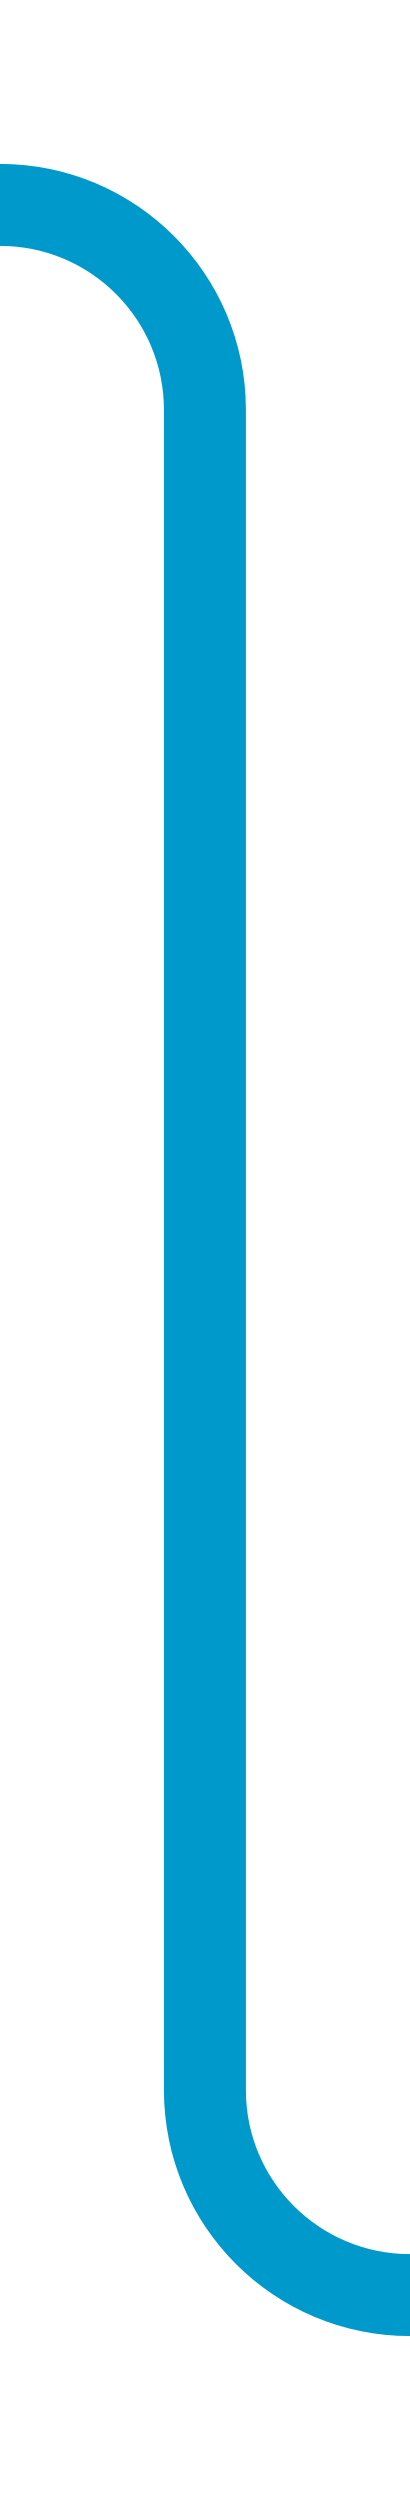
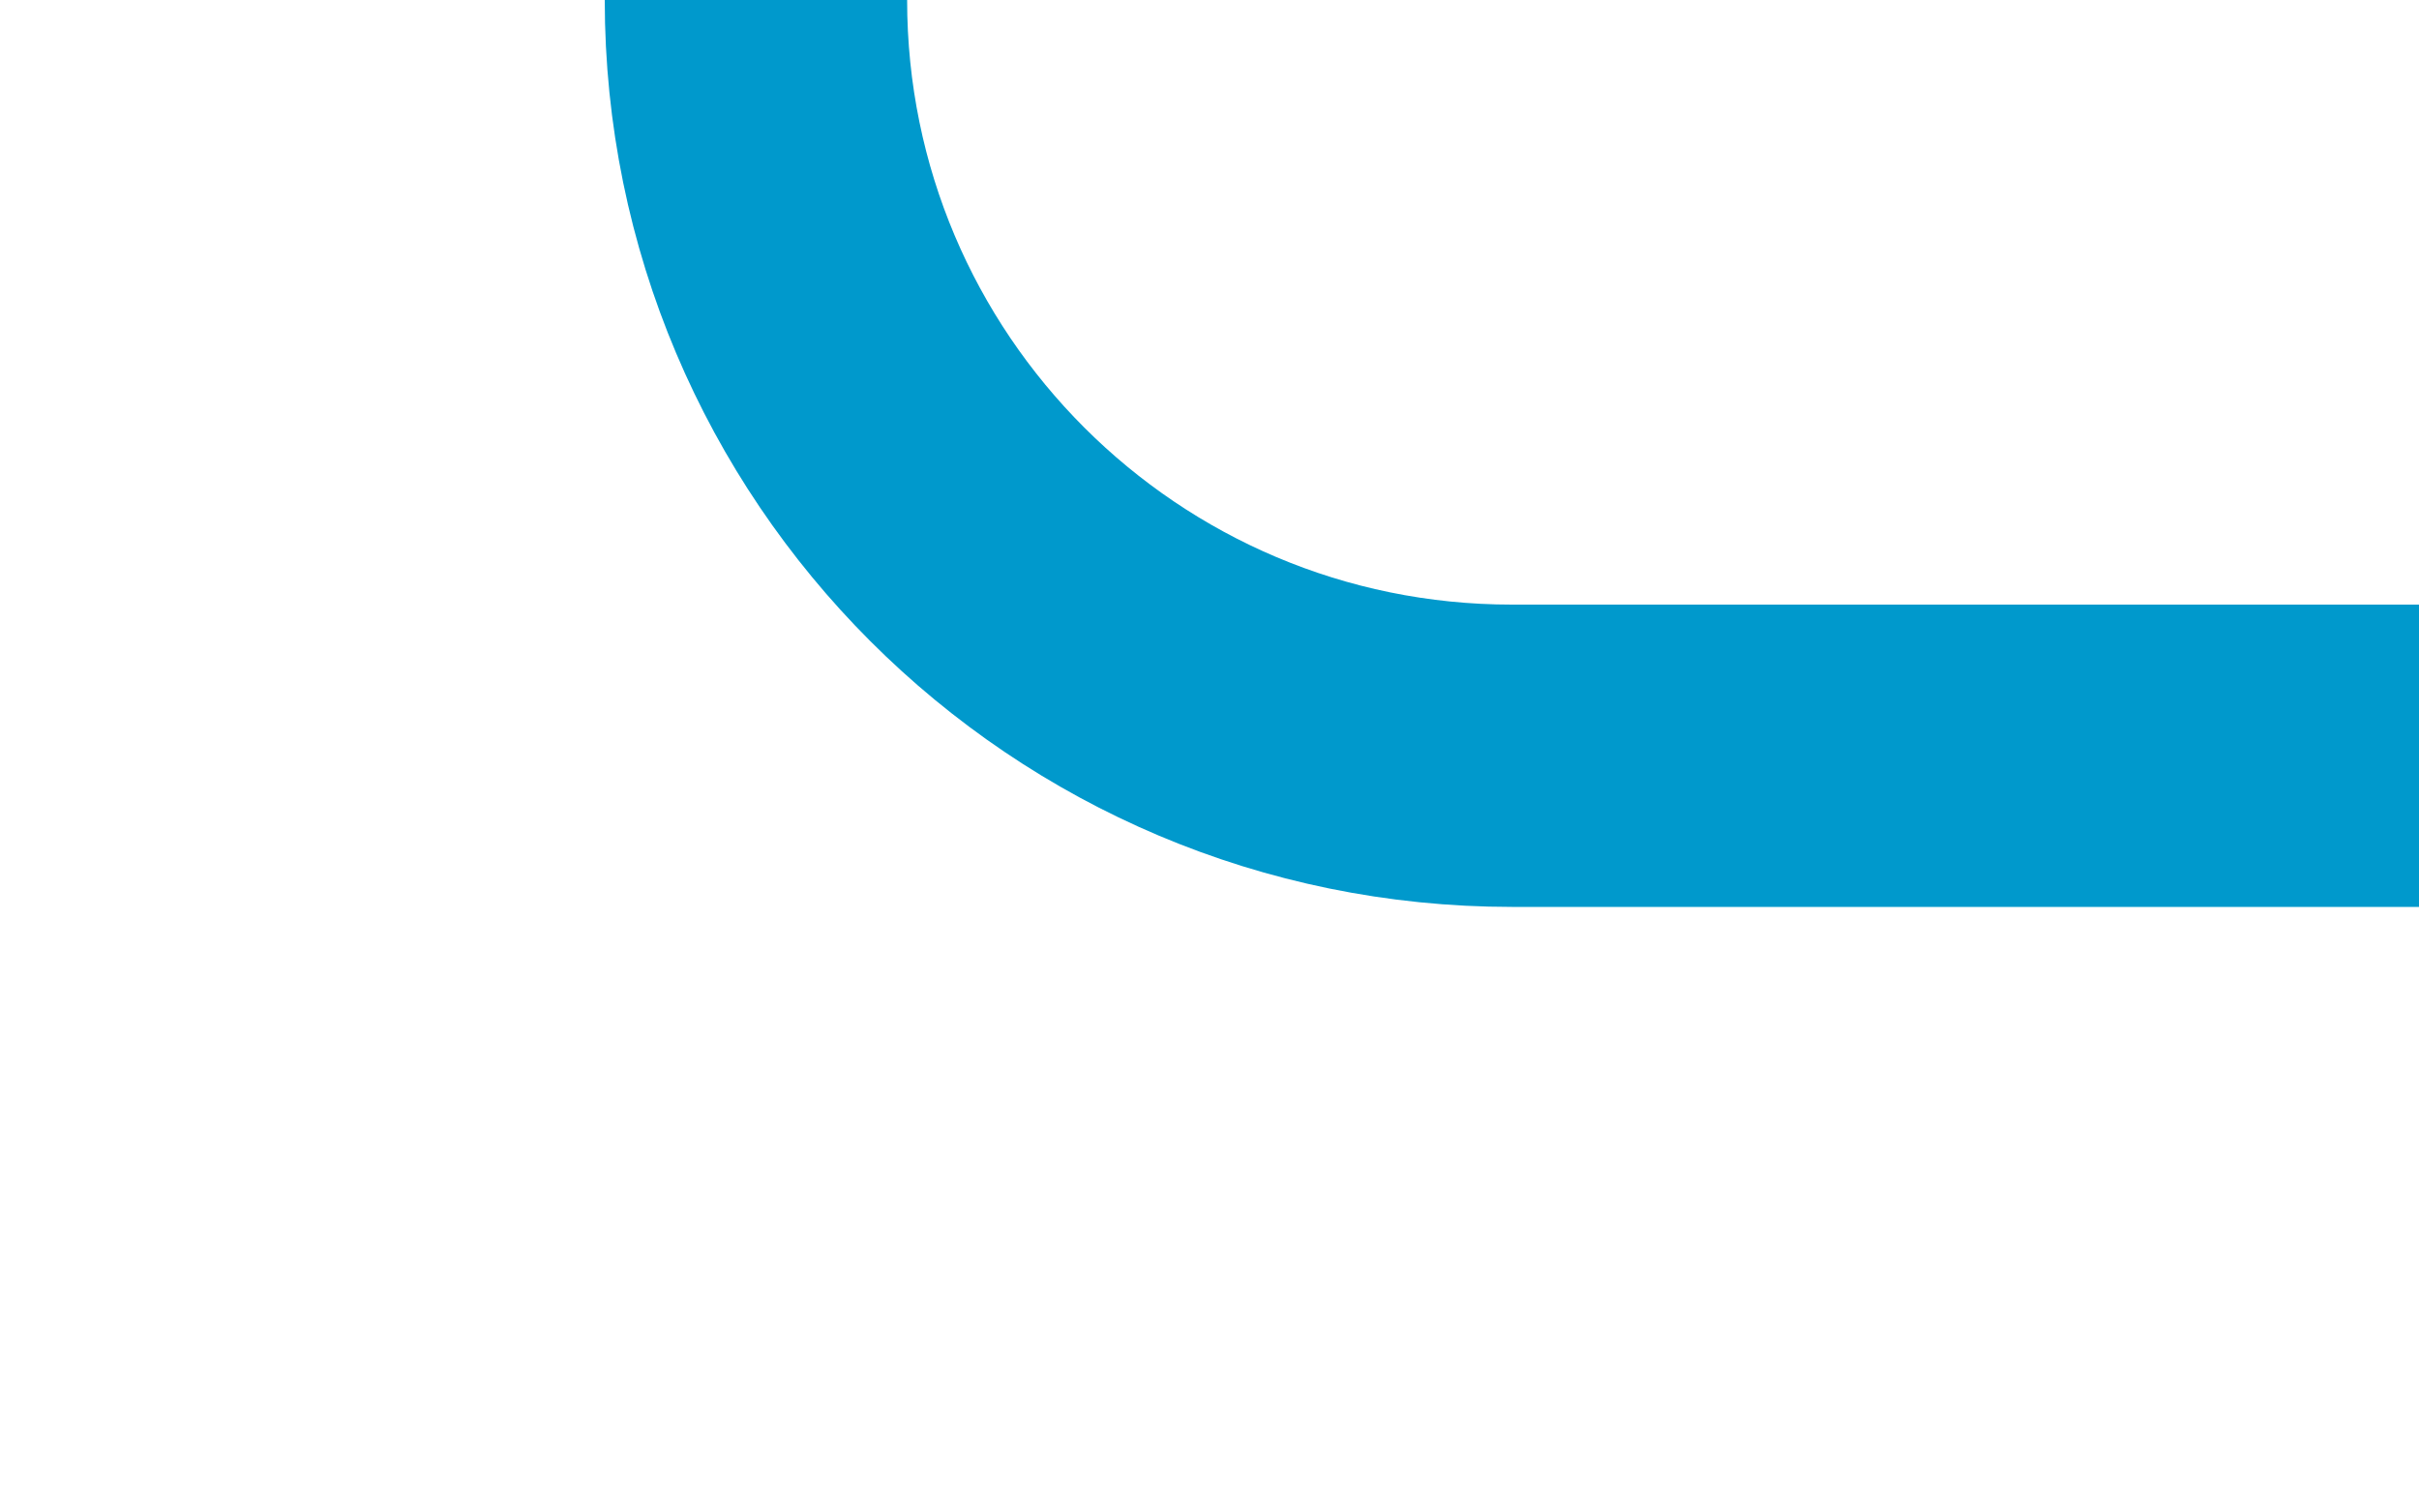
- <svg xmlns="http://www.w3.org/2000/svg" version="1.1" width="10px" height="61px" preserveAspectRatio="xMidYMin meet" viewBox="816 297  8 61">
-   <path d="M 808 302  L 815 302  A 5 5 0 0 1 820 307 L 820 348  A 5 5 0 0 0 825 353 L 833 353  " stroke-width="2" stroke="#0099cc" fill="none" />
+ <svg xmlns="http://www.w3.org/2000/svg" version="1.1" width="16px" height="10px" preserveAspectRatio="xMinYMid meet" viewBox="534 297  16 8">
+   <path d="M 539 242  L 539 296  A 5 5 0 0 0 544 301 L 550 301  " stroke-width="2" stroke="#0099cc" fill="none" />
</svg>
